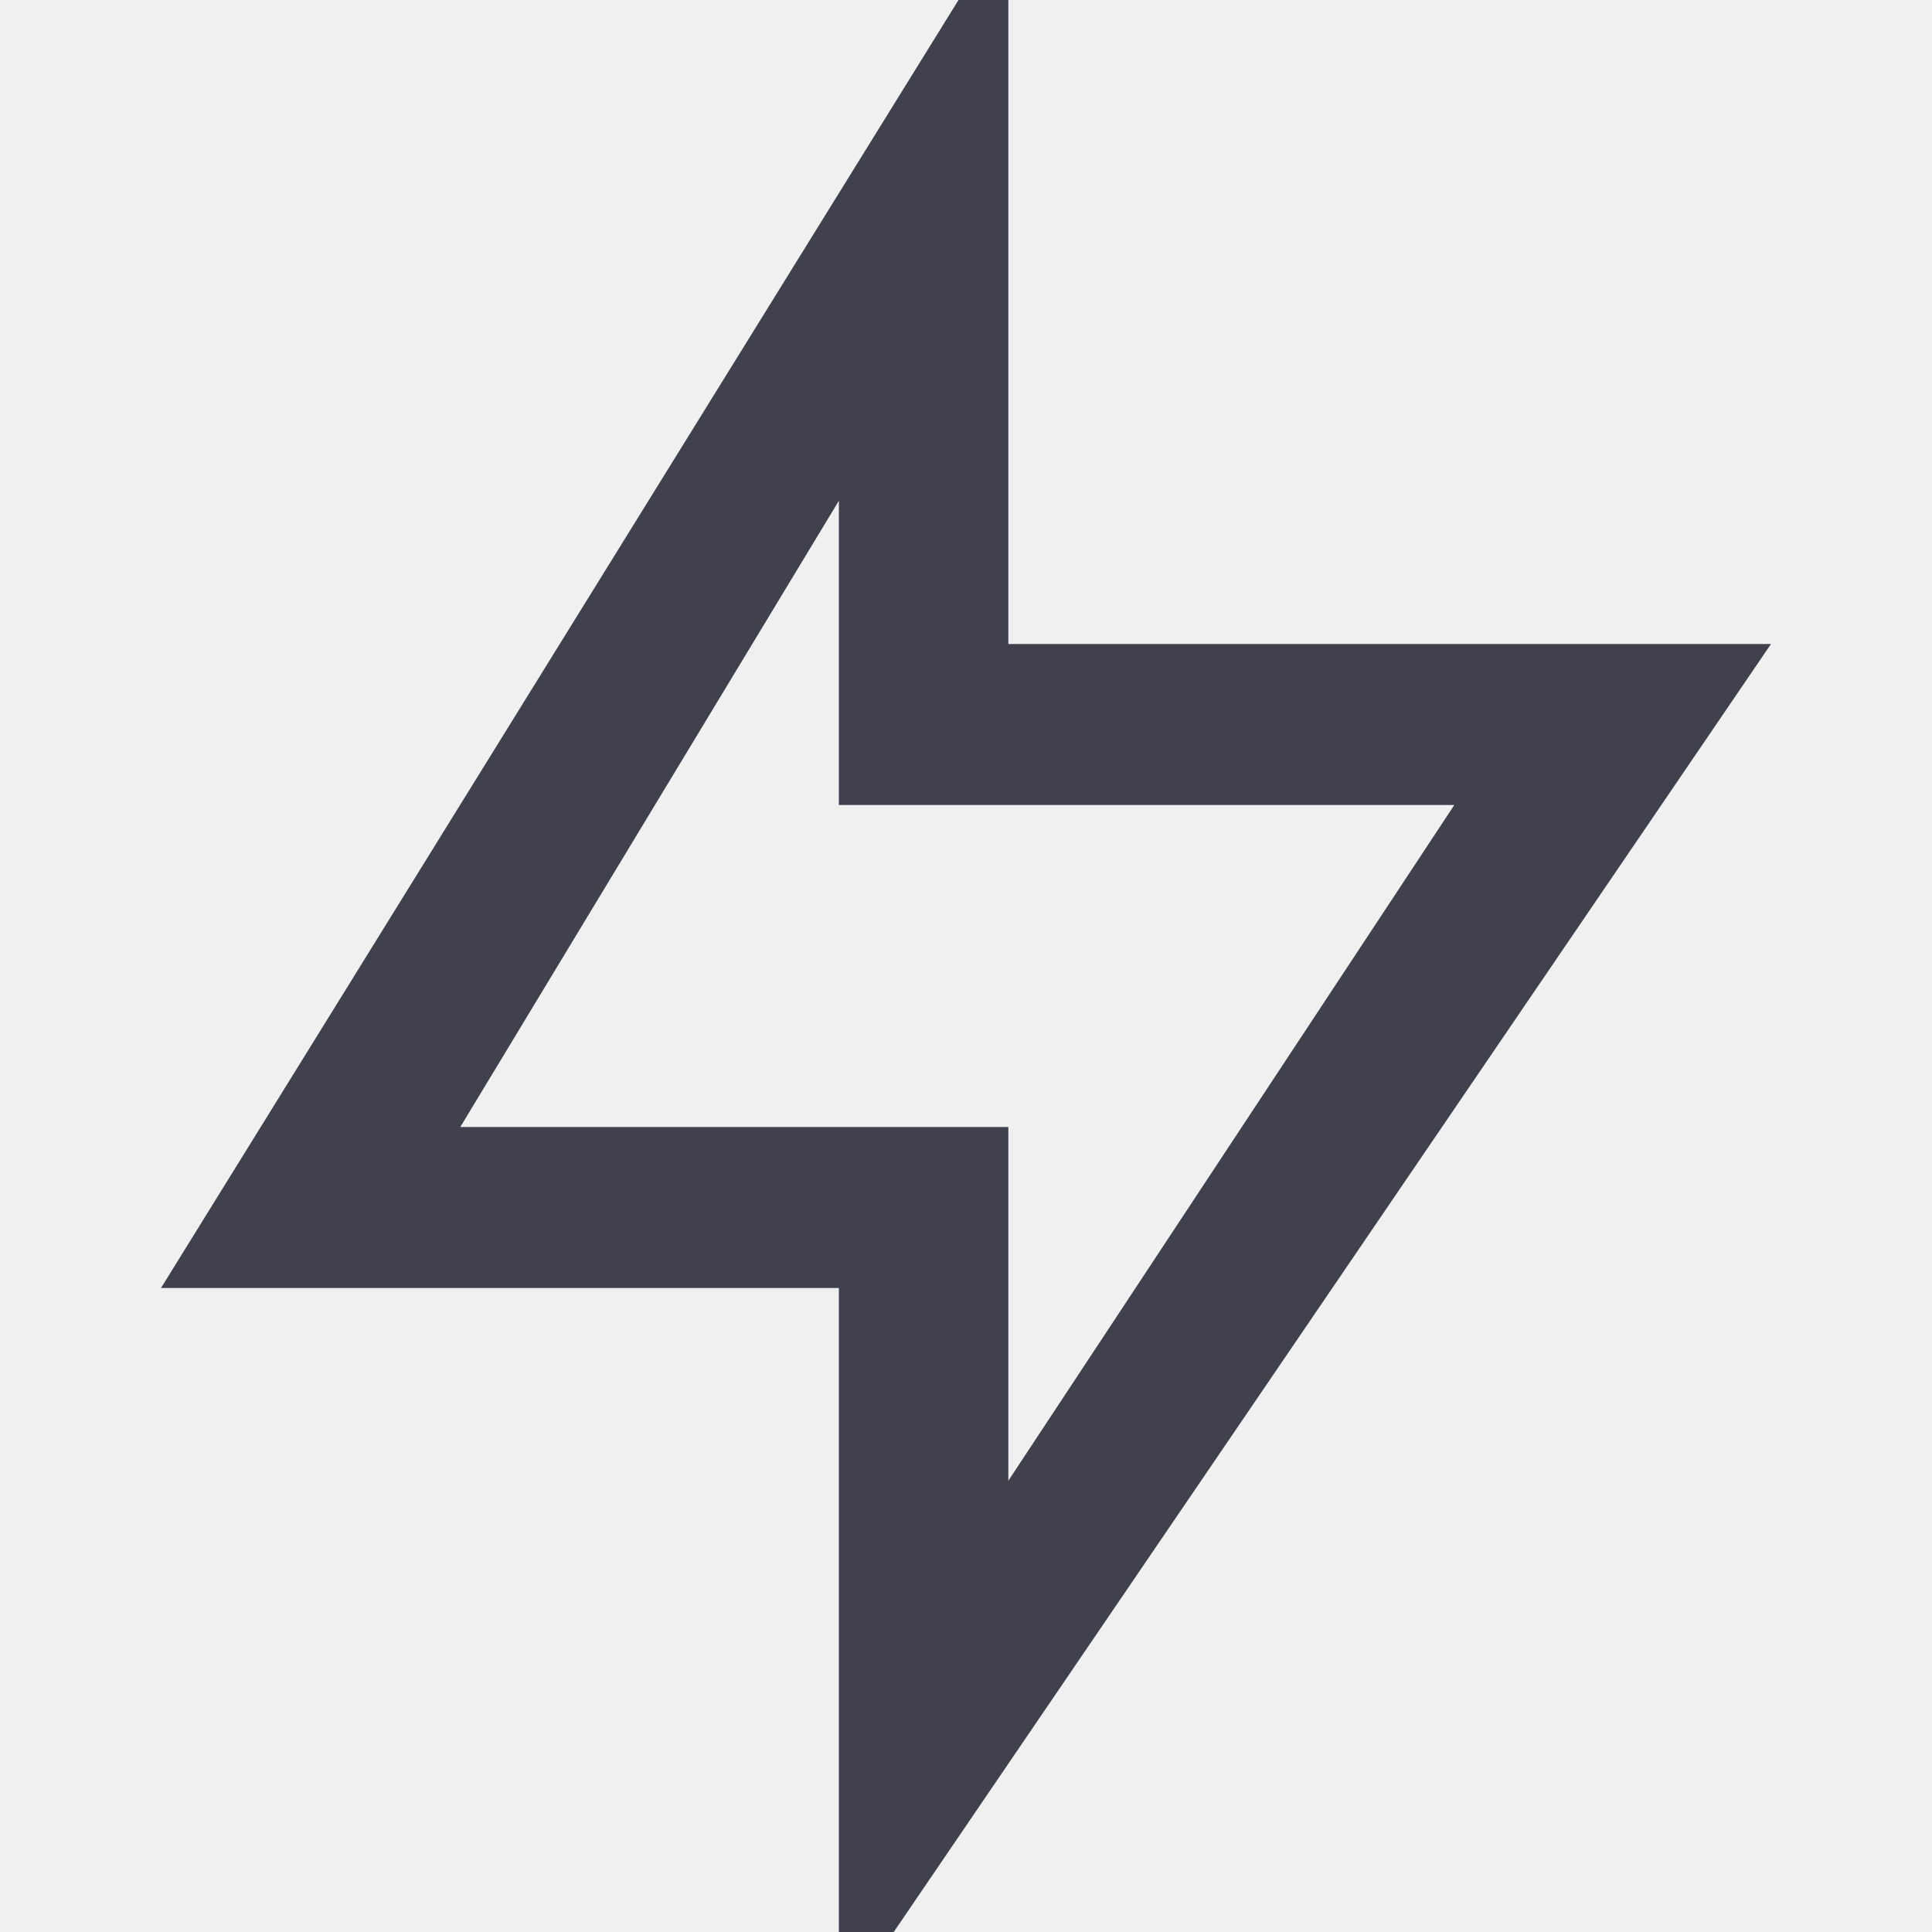
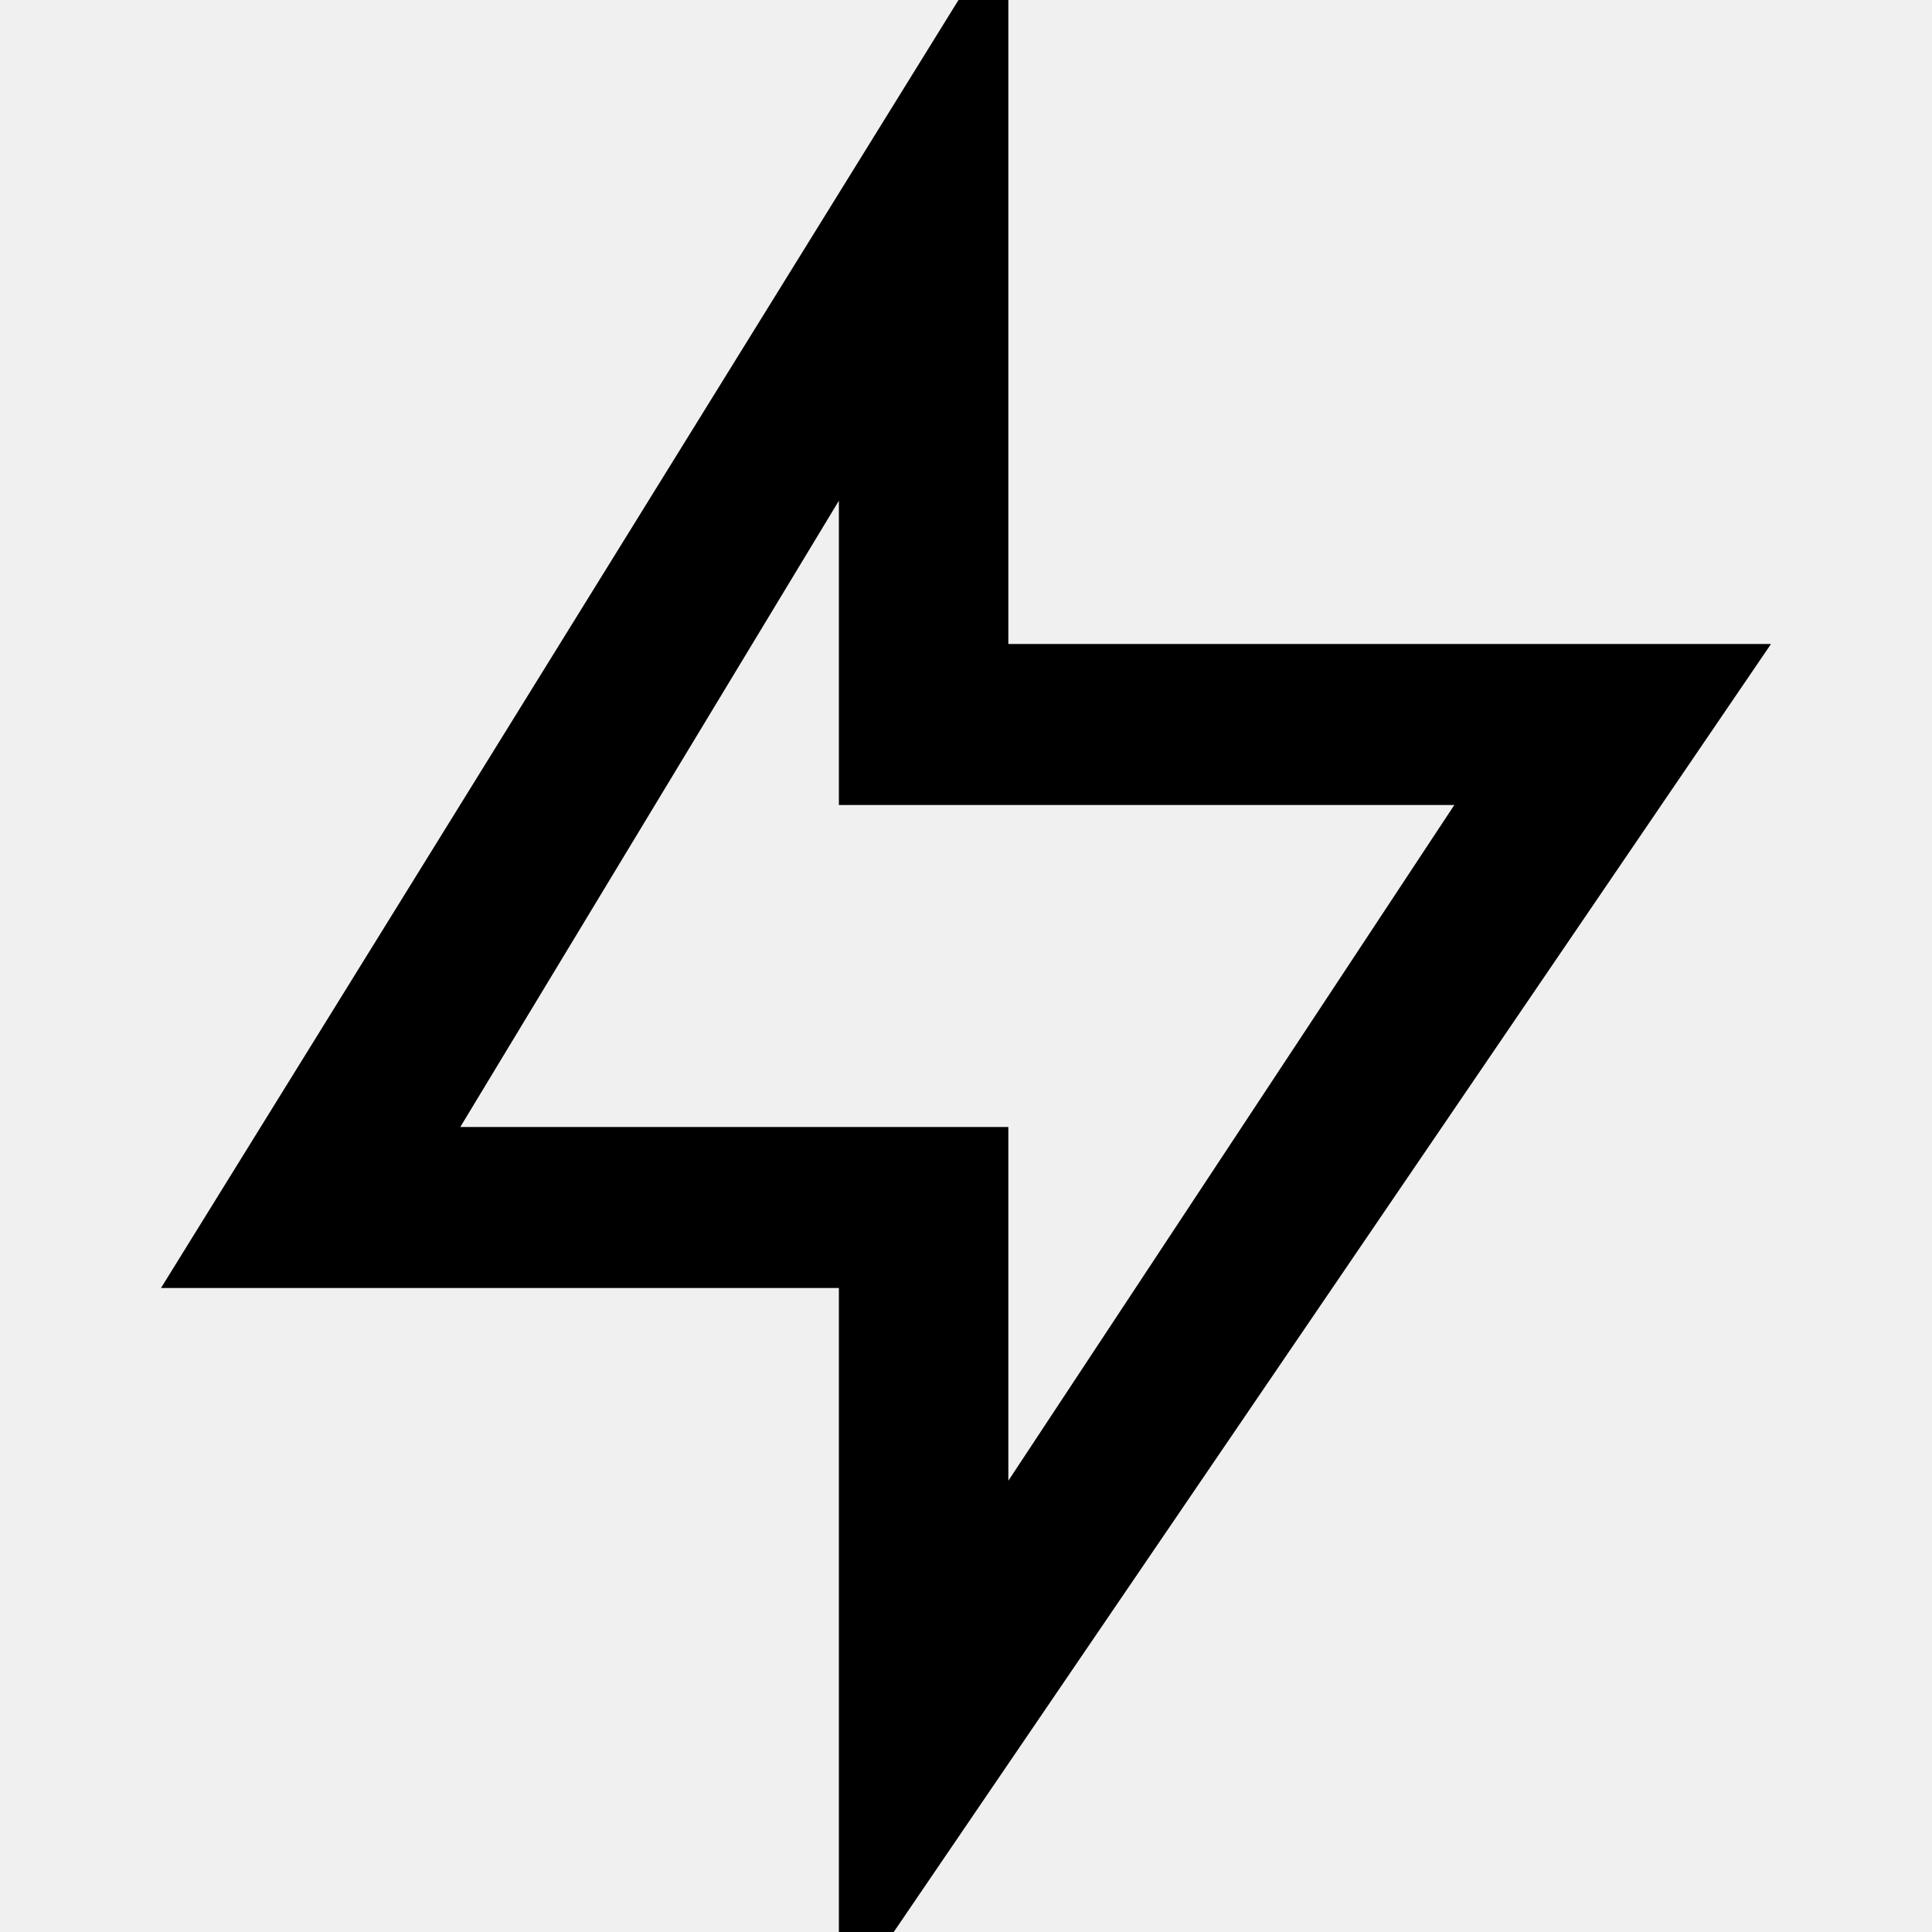
- <svg xmlns="http://www.w3.org/2000/svg" width="24" height="24" viewBox="0 0 24 24" fill="none">
+ <svg xmlns="http://www.w3.org/2000/svg" width="24" height="24" viewBox="0 0 24 24">
  <g clip-path="url(#clip0)">
-     <path d="M12.526 8H22L10.421 25V16H2L12.526 -1V8ZM10.421 10V6.22L5.718 14H12.526V18.394L18.066 10H10.421Z" fill="#41414D" />
+     <path d="M12.526 8H22L10.421 25V16H2L12.526 -1V8ZM10.421 10V6.22L5.718 14H12.526V18.394L18.066 10H10.421Z" />
  </g>
  <defs>
    <clipPath id="clip0">
      <rect width="24" height="24" fill="white" />
    </clipPath>
  </defs>
</svg>
